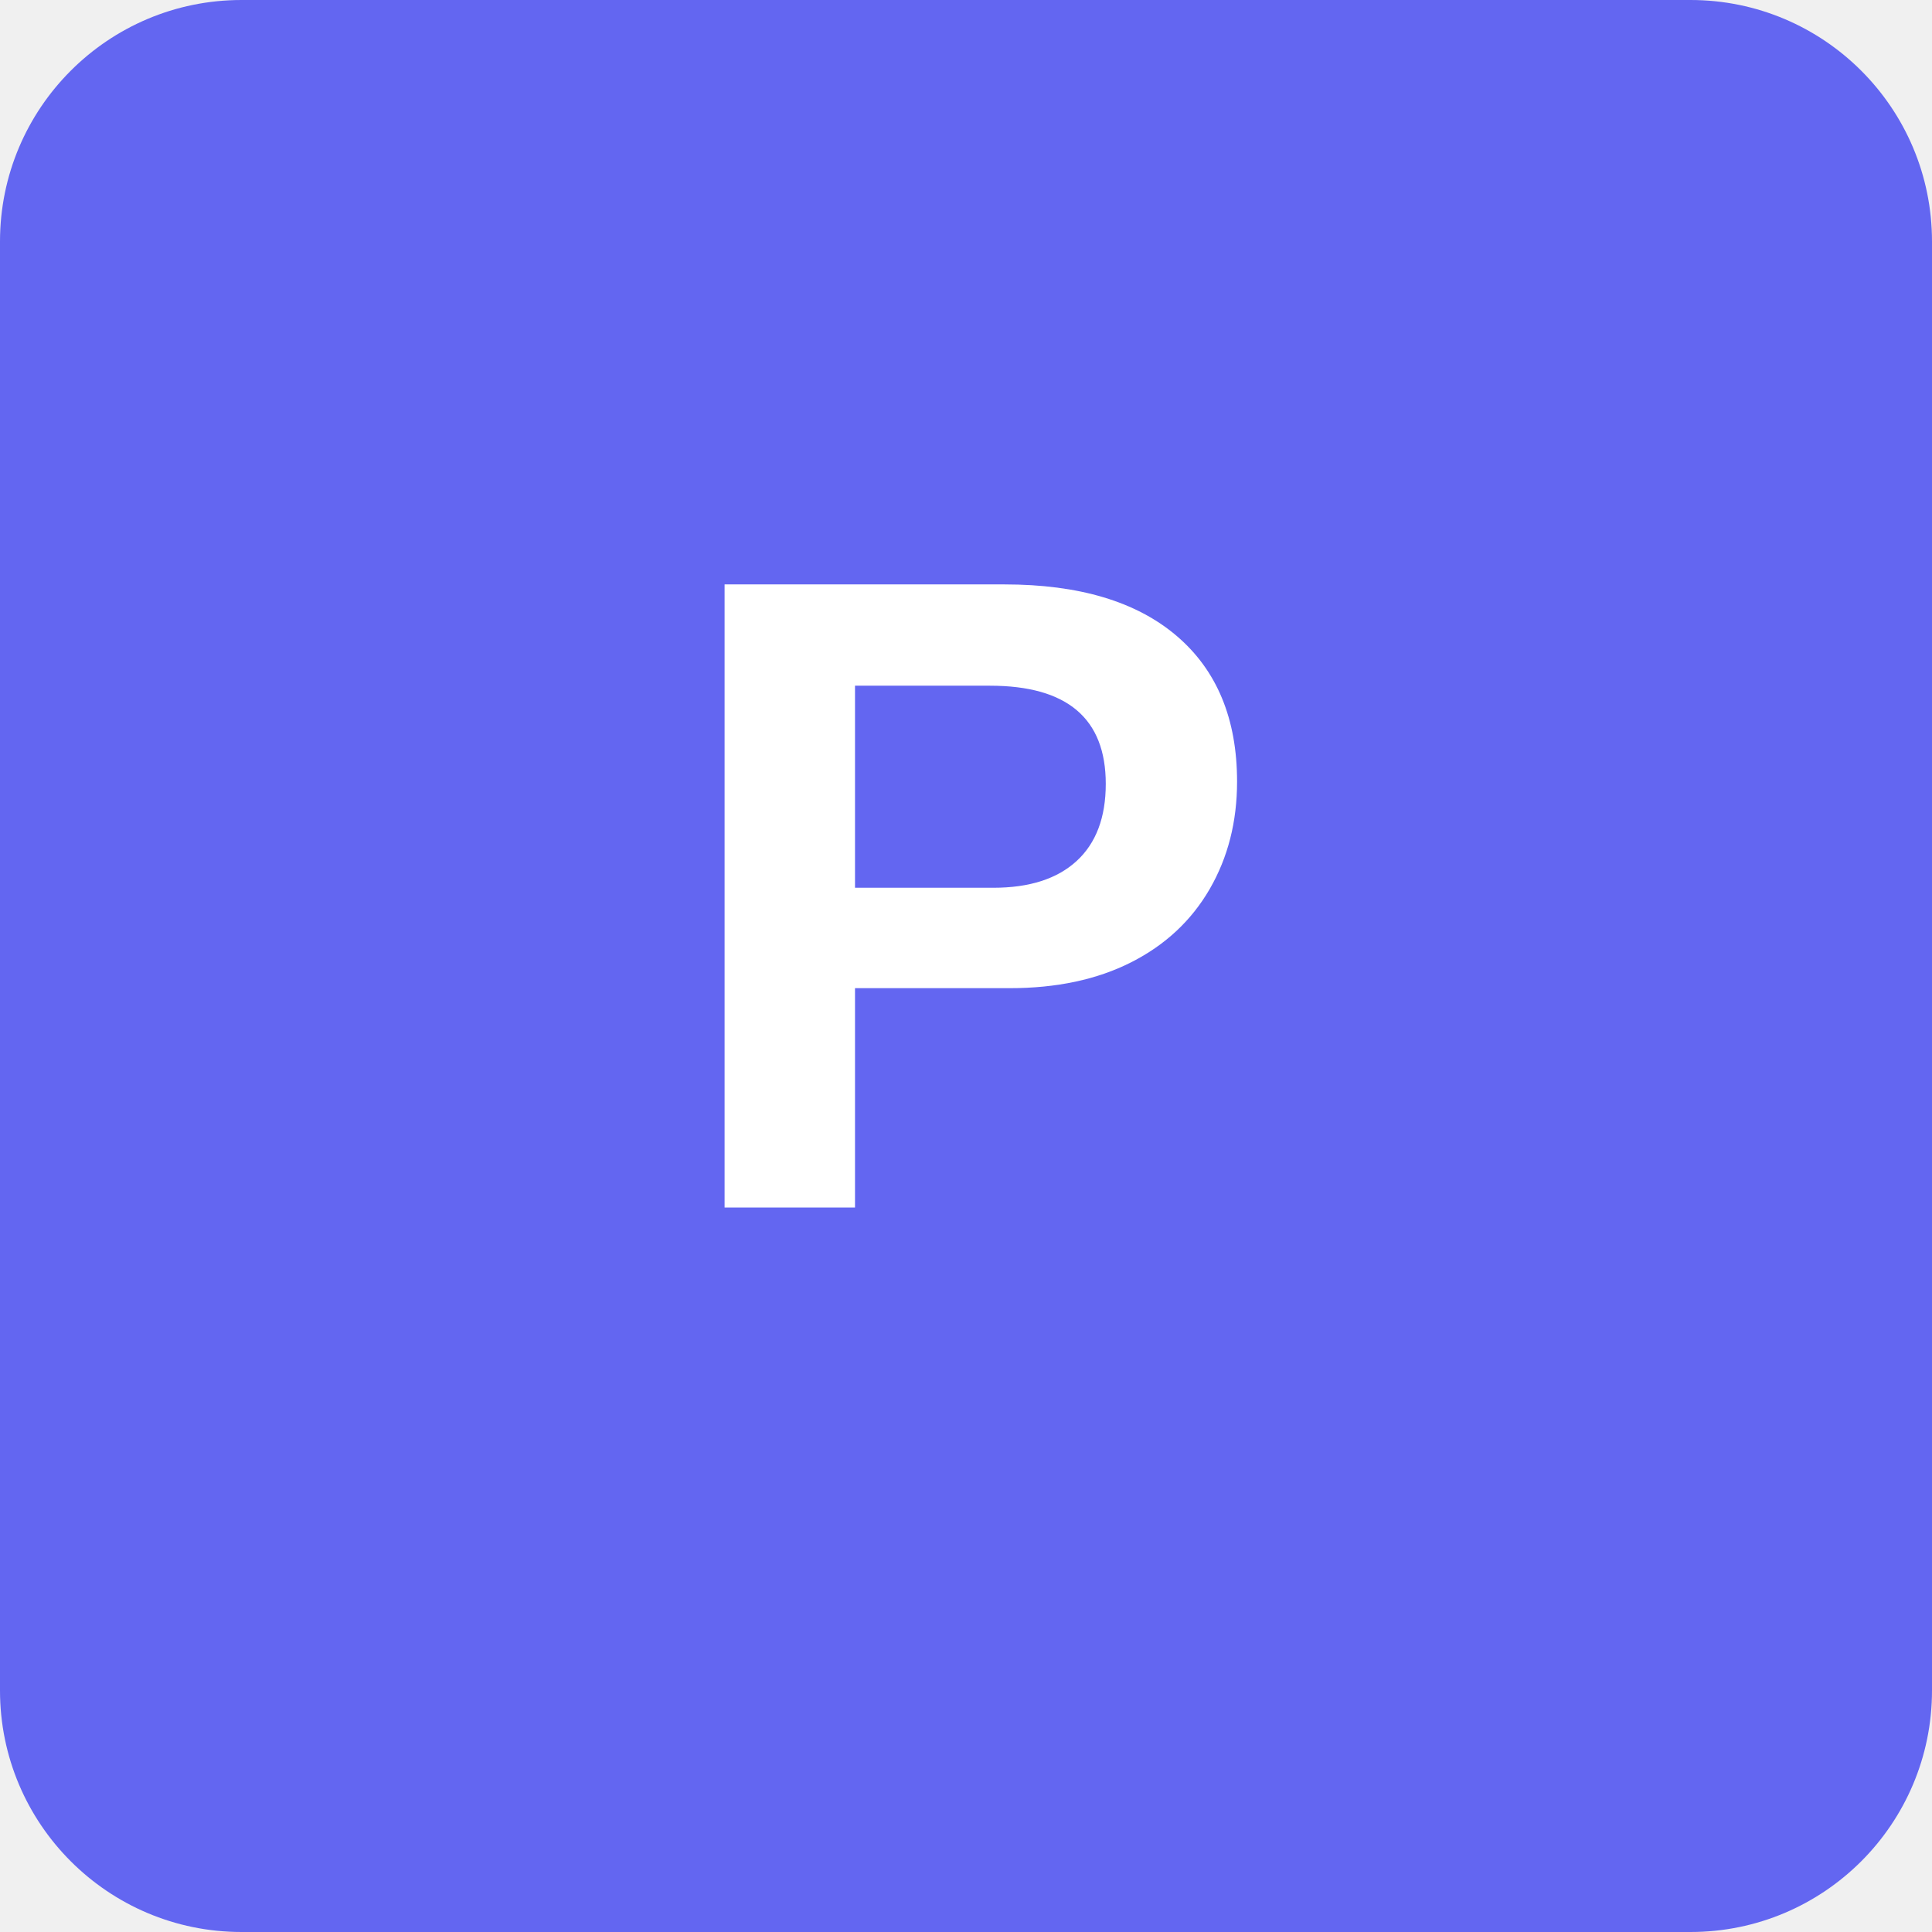
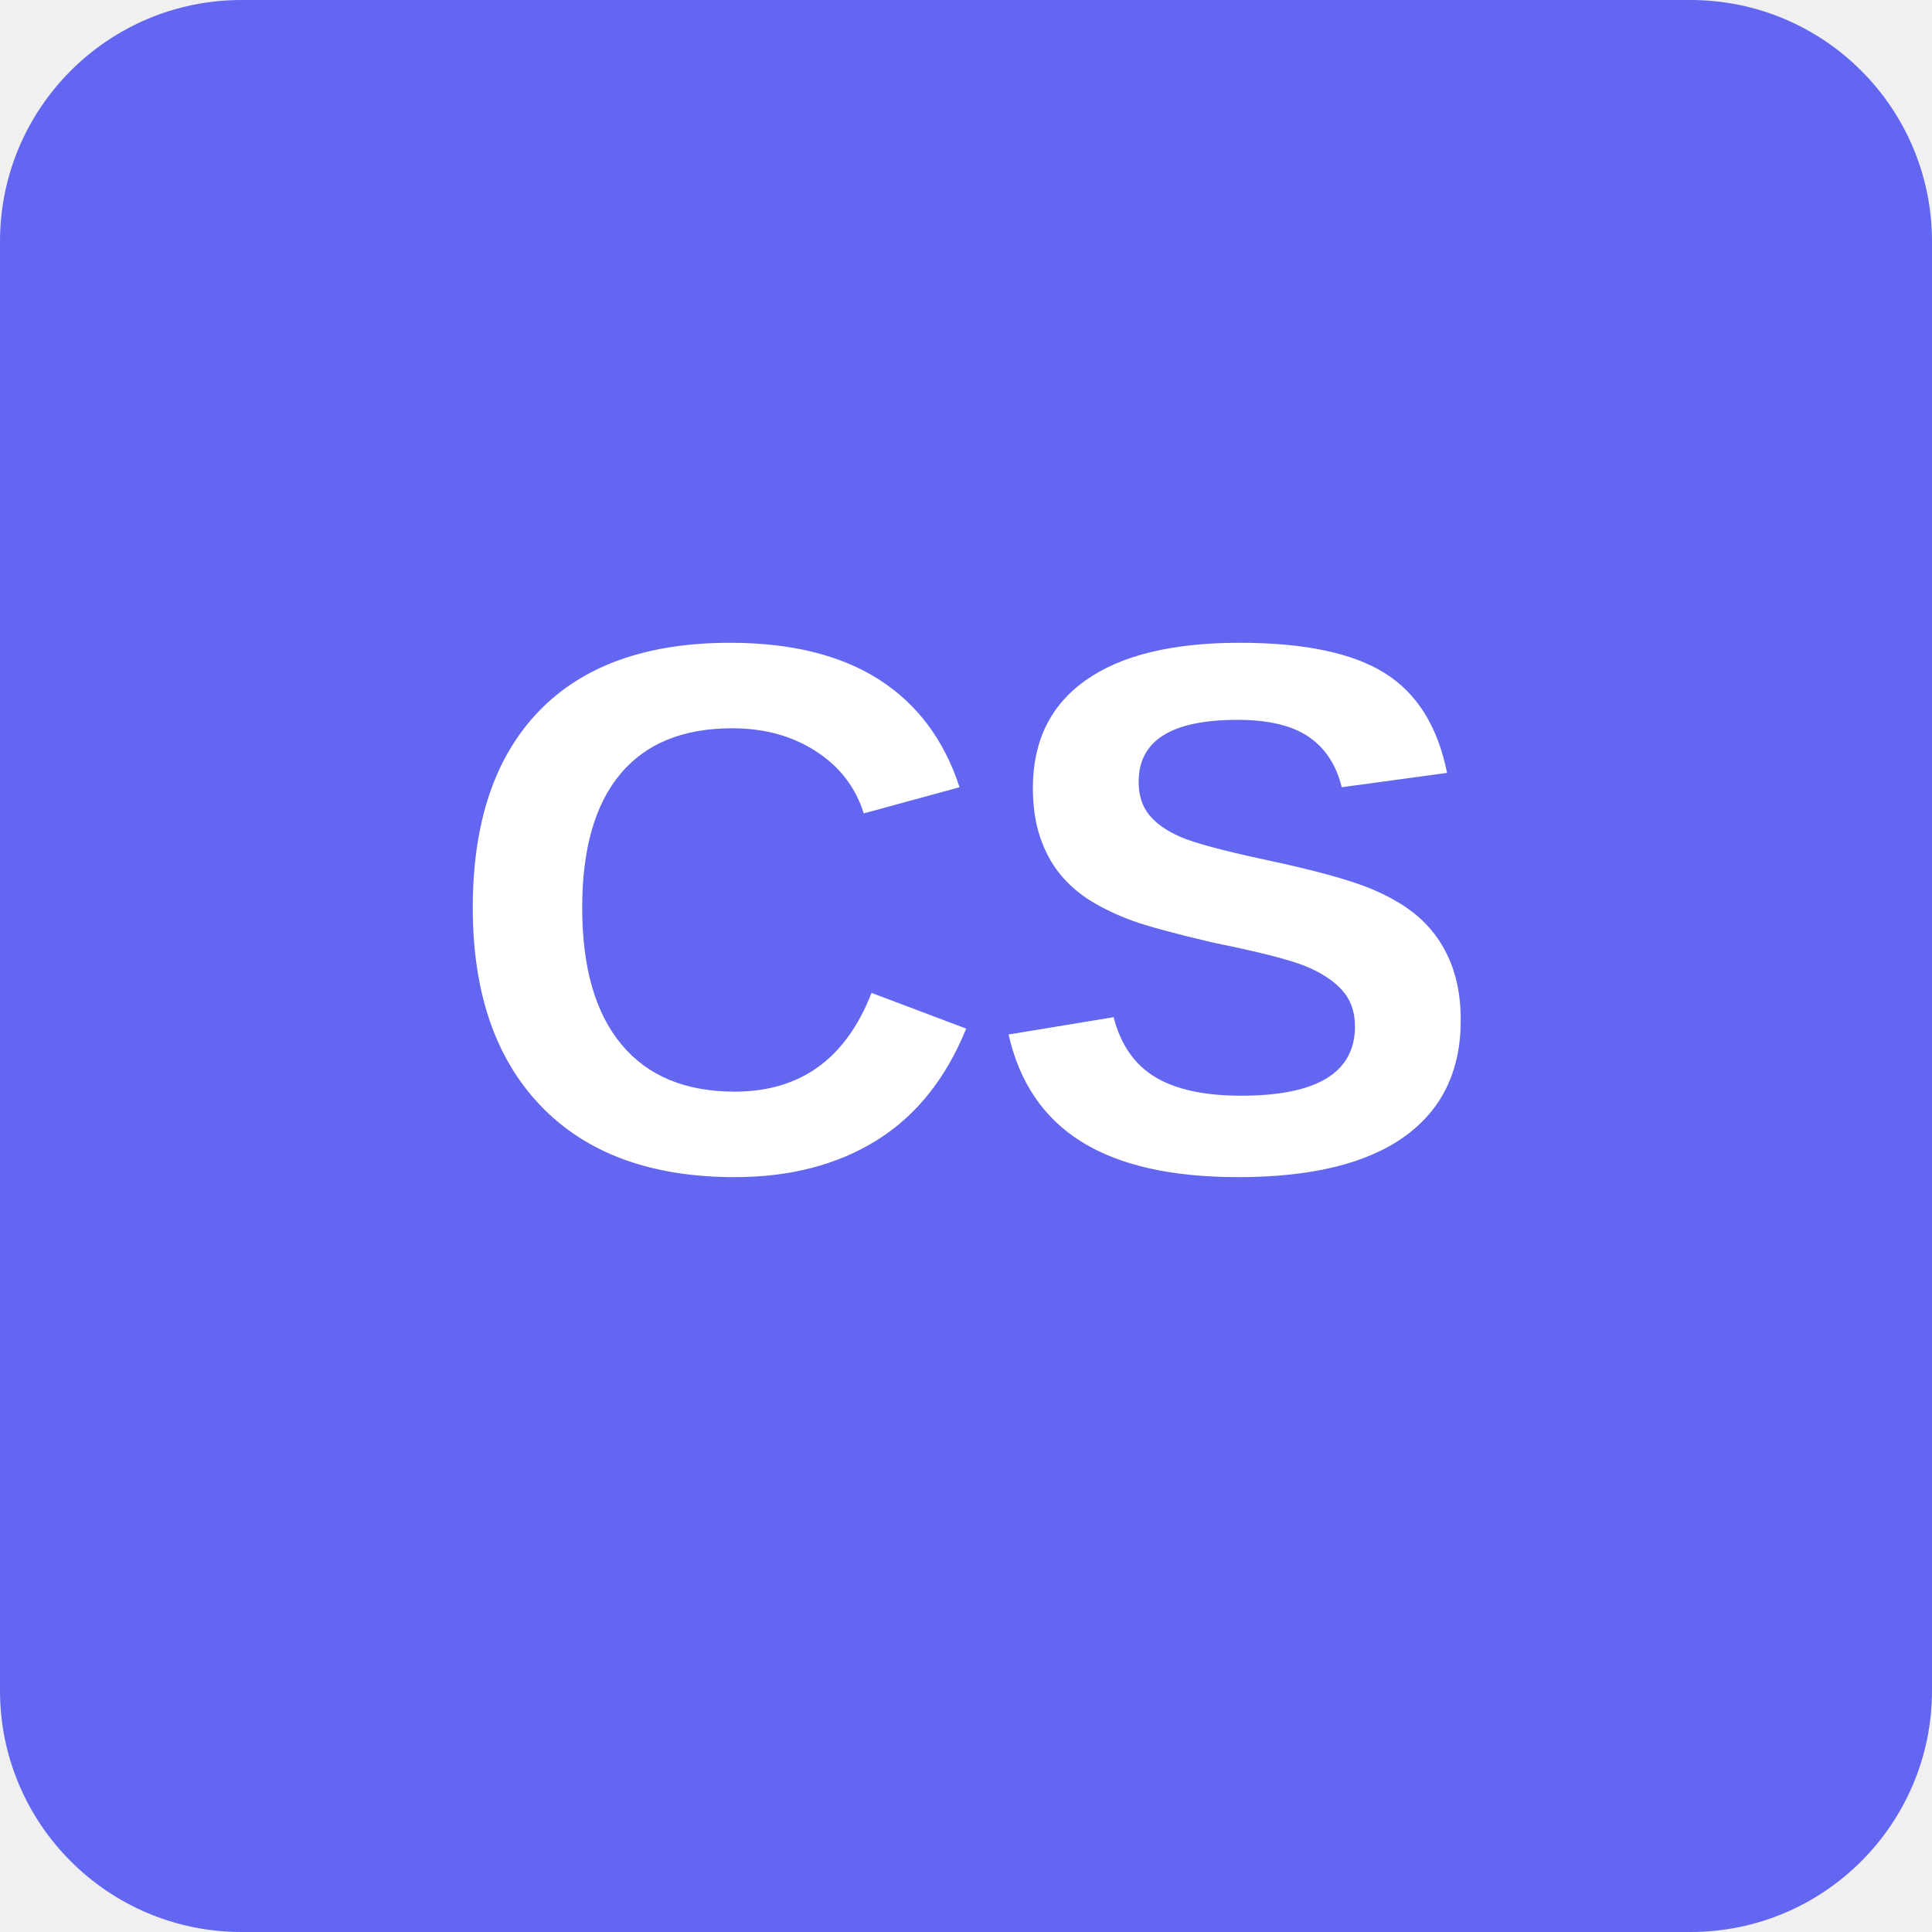
<svg xmlns="http://www.w3.org/2000/svg" viewBox="0 0 512 512">
  <rect width="512" height="512" rx="64" fill="#6366f1" />
-   <text x="256" y="320" font-family="Arial" font-size="240" font-weight="bold" fill="white" text-anchor="middle">P</text>
+   <text x="256" y="310" font-family="Arial" font-size="200" font-weight="bold" fill="white" text-anchor="middle">CS</text>
</svg>
